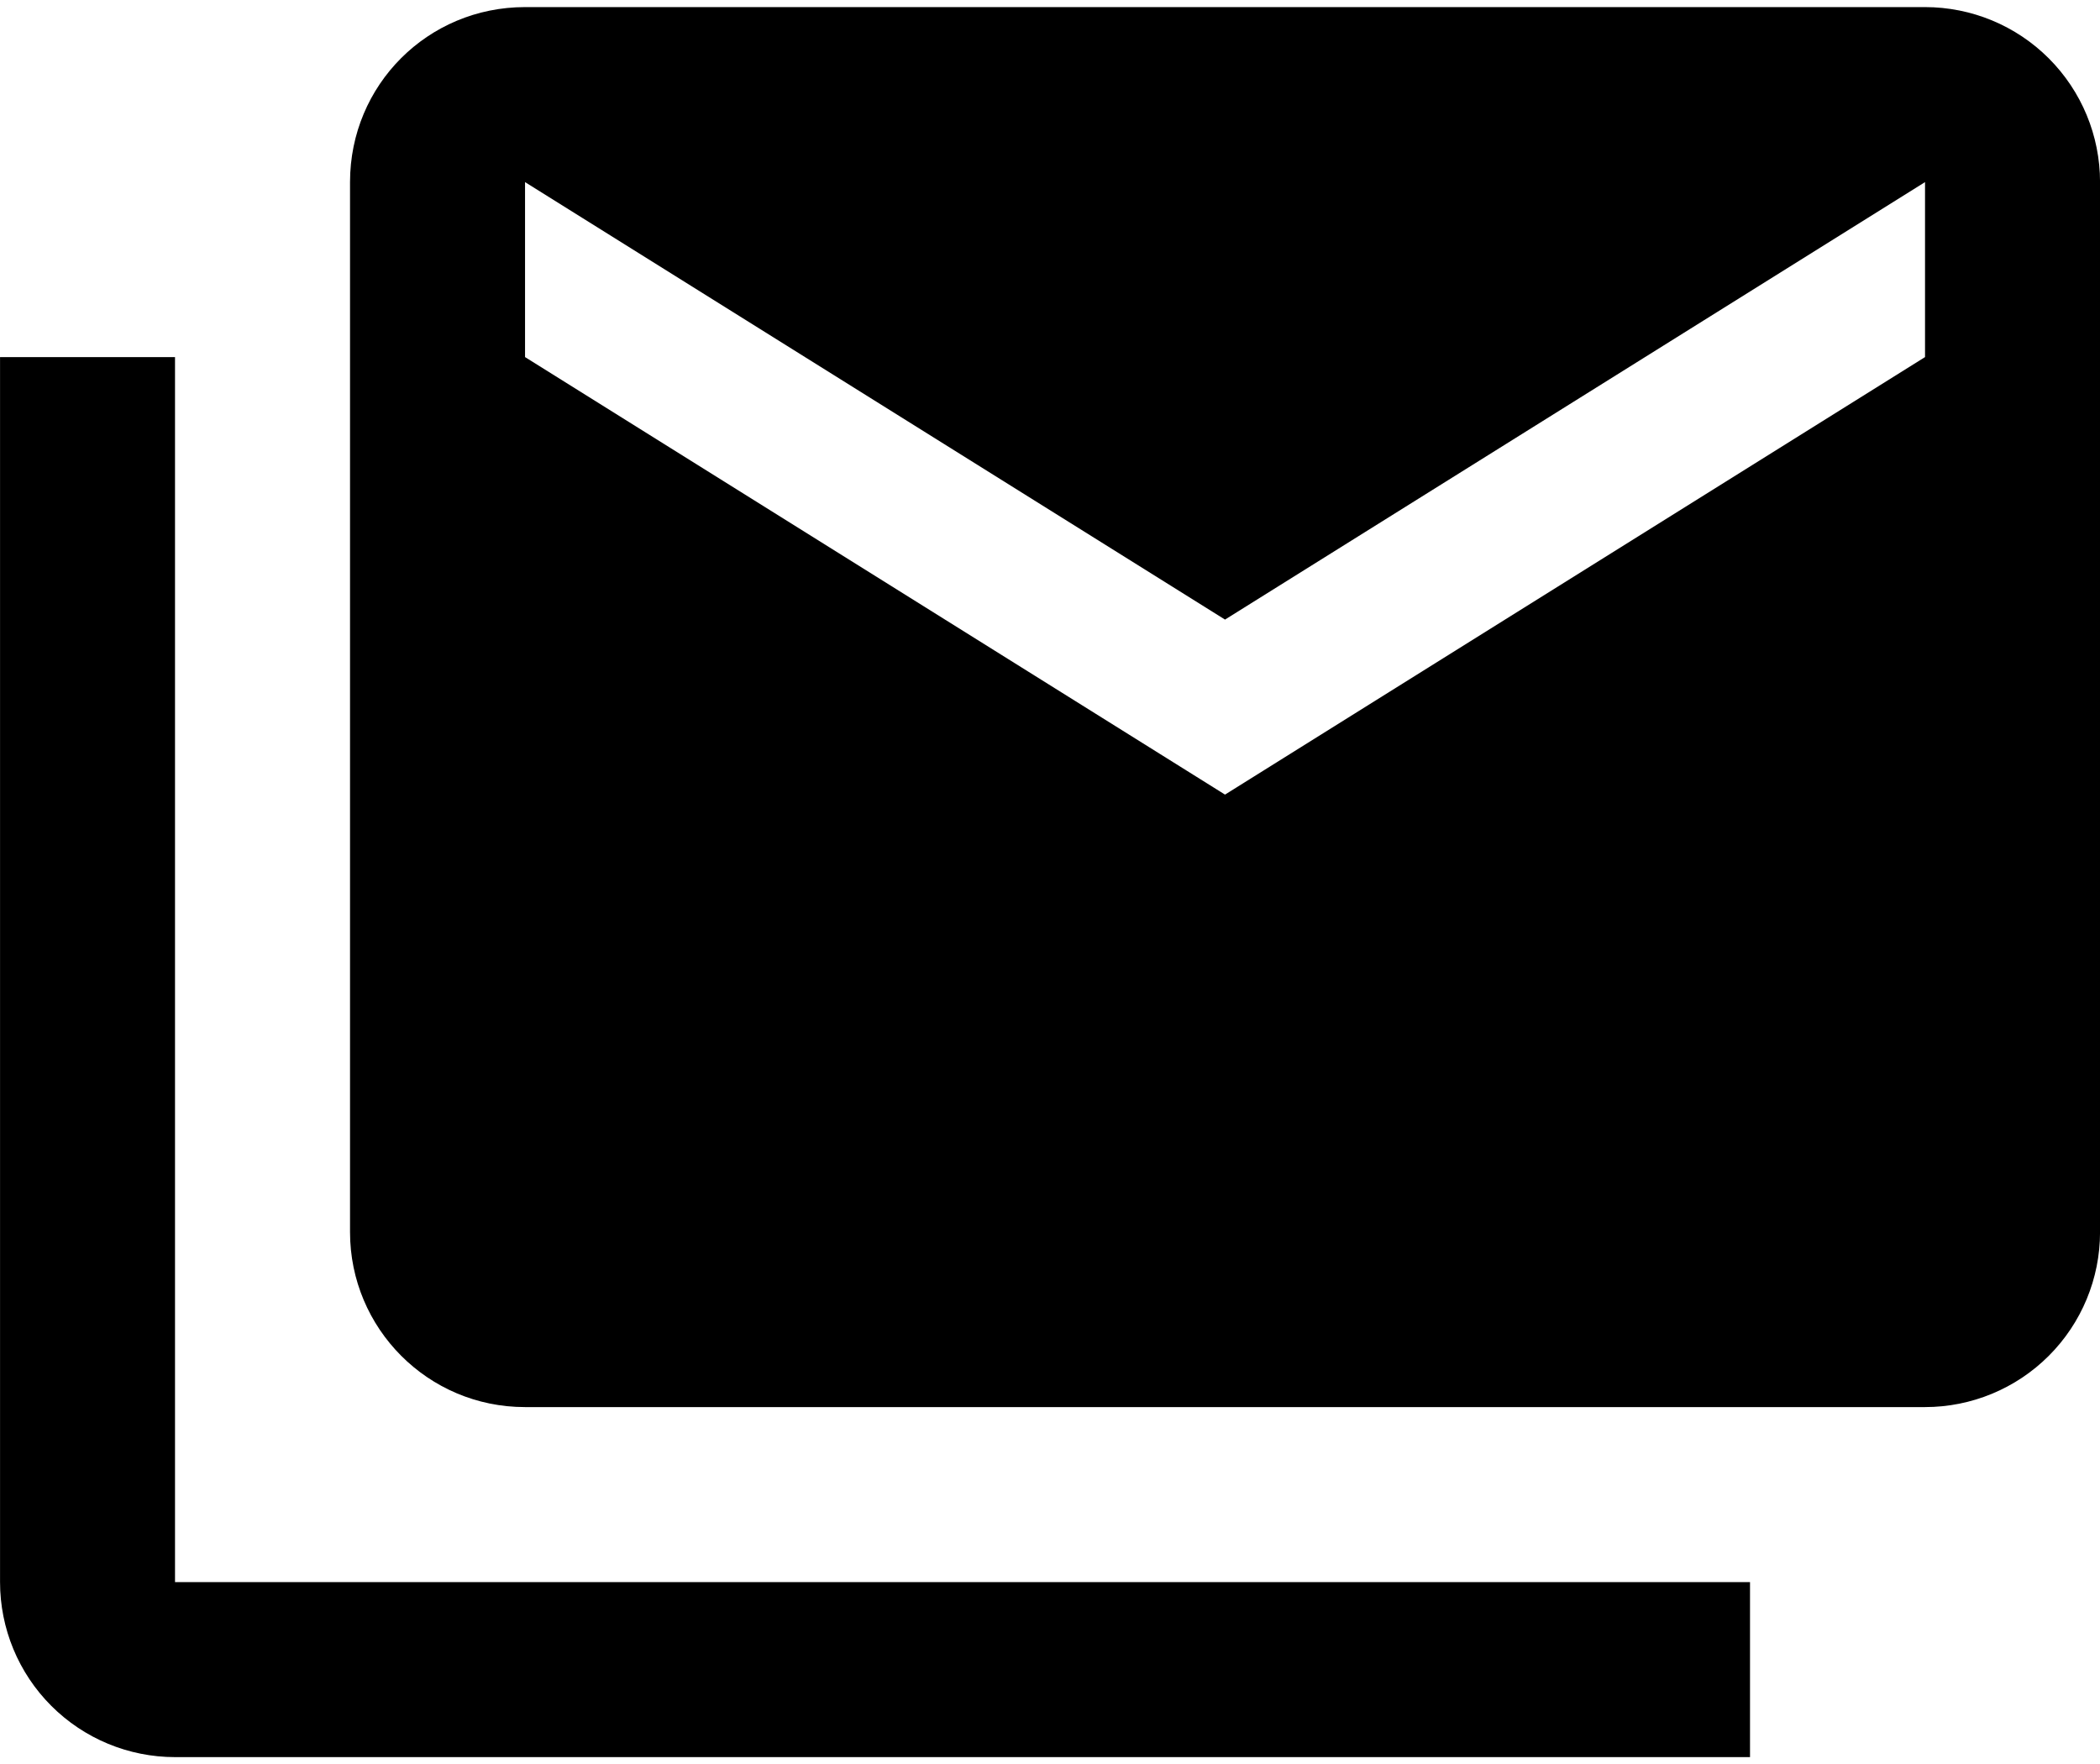
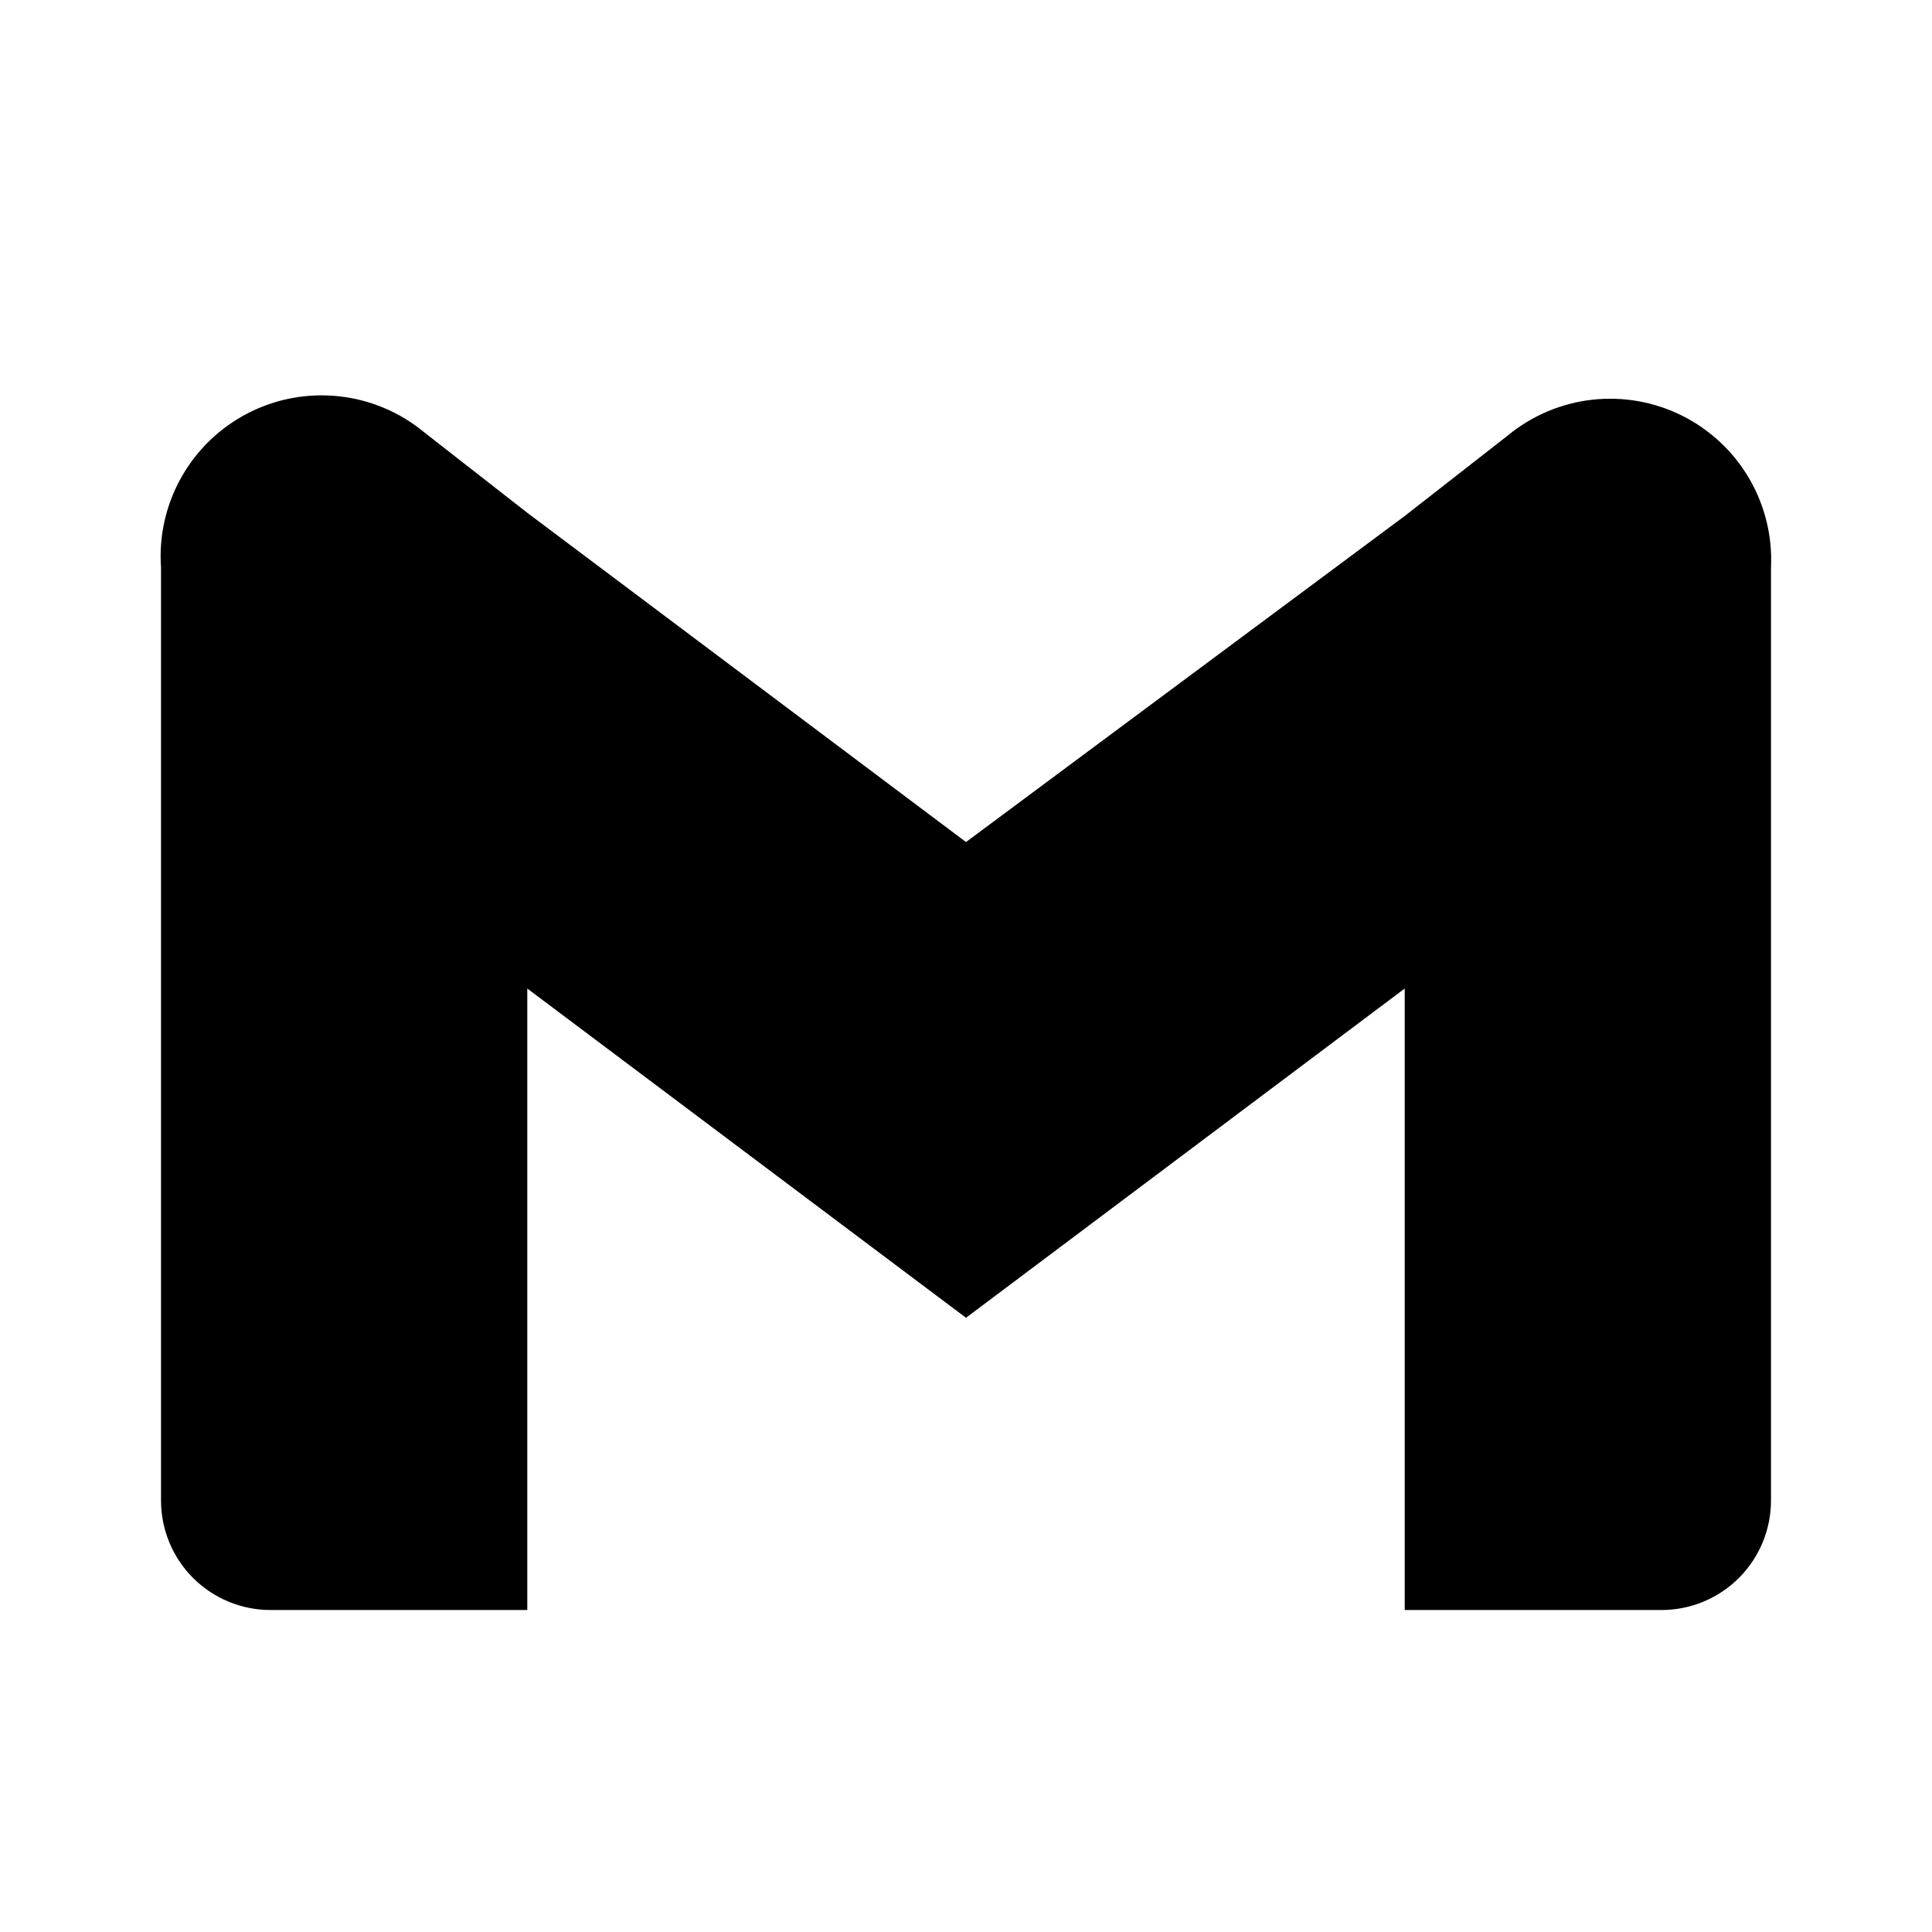
- <svg xmlns="http://www.w3.org/2000/svg" width="50" height="42" viewBox="0 0 50 42" fill="none">
-   <path d="M45.834 8.502V4.336L29.167 14.752L12.501 4.336V8.502L29.167 18.919L45.834 8.502ZM45.834 0.169C46.939 0.169 47.999 0.608 48.78 1.389C49.562 2.171 50.001 3.231 50.001 4.336V29.336C50.001 30.441 49.562 31.501 48.78 32.282C47.999 33.063 46.939 33.502 45.834 33.502H12.501C10.188 33.502 8.334 31.627 8.334 29.336V4.336C8.334 2.023 10.188 0.169 12.501 0.169H45.834ZM4.167 8.502V37.669H41.667V41.836H4.167C3.062 41.836 2.003 41.397 1.221 40.615C0.44 39.834 0.001 38.774 0.001 37.669V8.502H4.167Z" fill="black" />
+ <svg xmlns="http://www.w3.org/2000/svg" width="50" height="50" viewBox="0 0 50 50" fill="none">
+   <path d="M39.021 11.271L36.354 13.354L25 21.792L13.646 13.271L10.979 11.188C10.351 10.668 9.584 10.344 8.773 10.256C7.963 10.168 7.144 10.319 6.419 10.692C5.694 11.064 5.094 11.642 4.694 12.352C4.293 13.062 4.11 13.874 4.167 14.688V38.833C4.167 39.585 4.465 40.305 4.996 40.837C5.528 41.368 6.248 41.667 7 41.667H13.646V25.583L25 34.104L36.354 25.583V41.667H43C43.751 41.667 44.472 41.368 45.003 40.837C45.535 40.305 45.833 39.585 45.833 38.833V14.688C45.872 13.881 45.676 13.081 45.269 12.384C44.862 11.687 44.261 11.123 43.539 10.761C42.818 10.399 42.007 10.255 41.204 10.345C40.402 10.436 39.644 10.757 39.021 11.271Z" fill="black" />
</svg>
